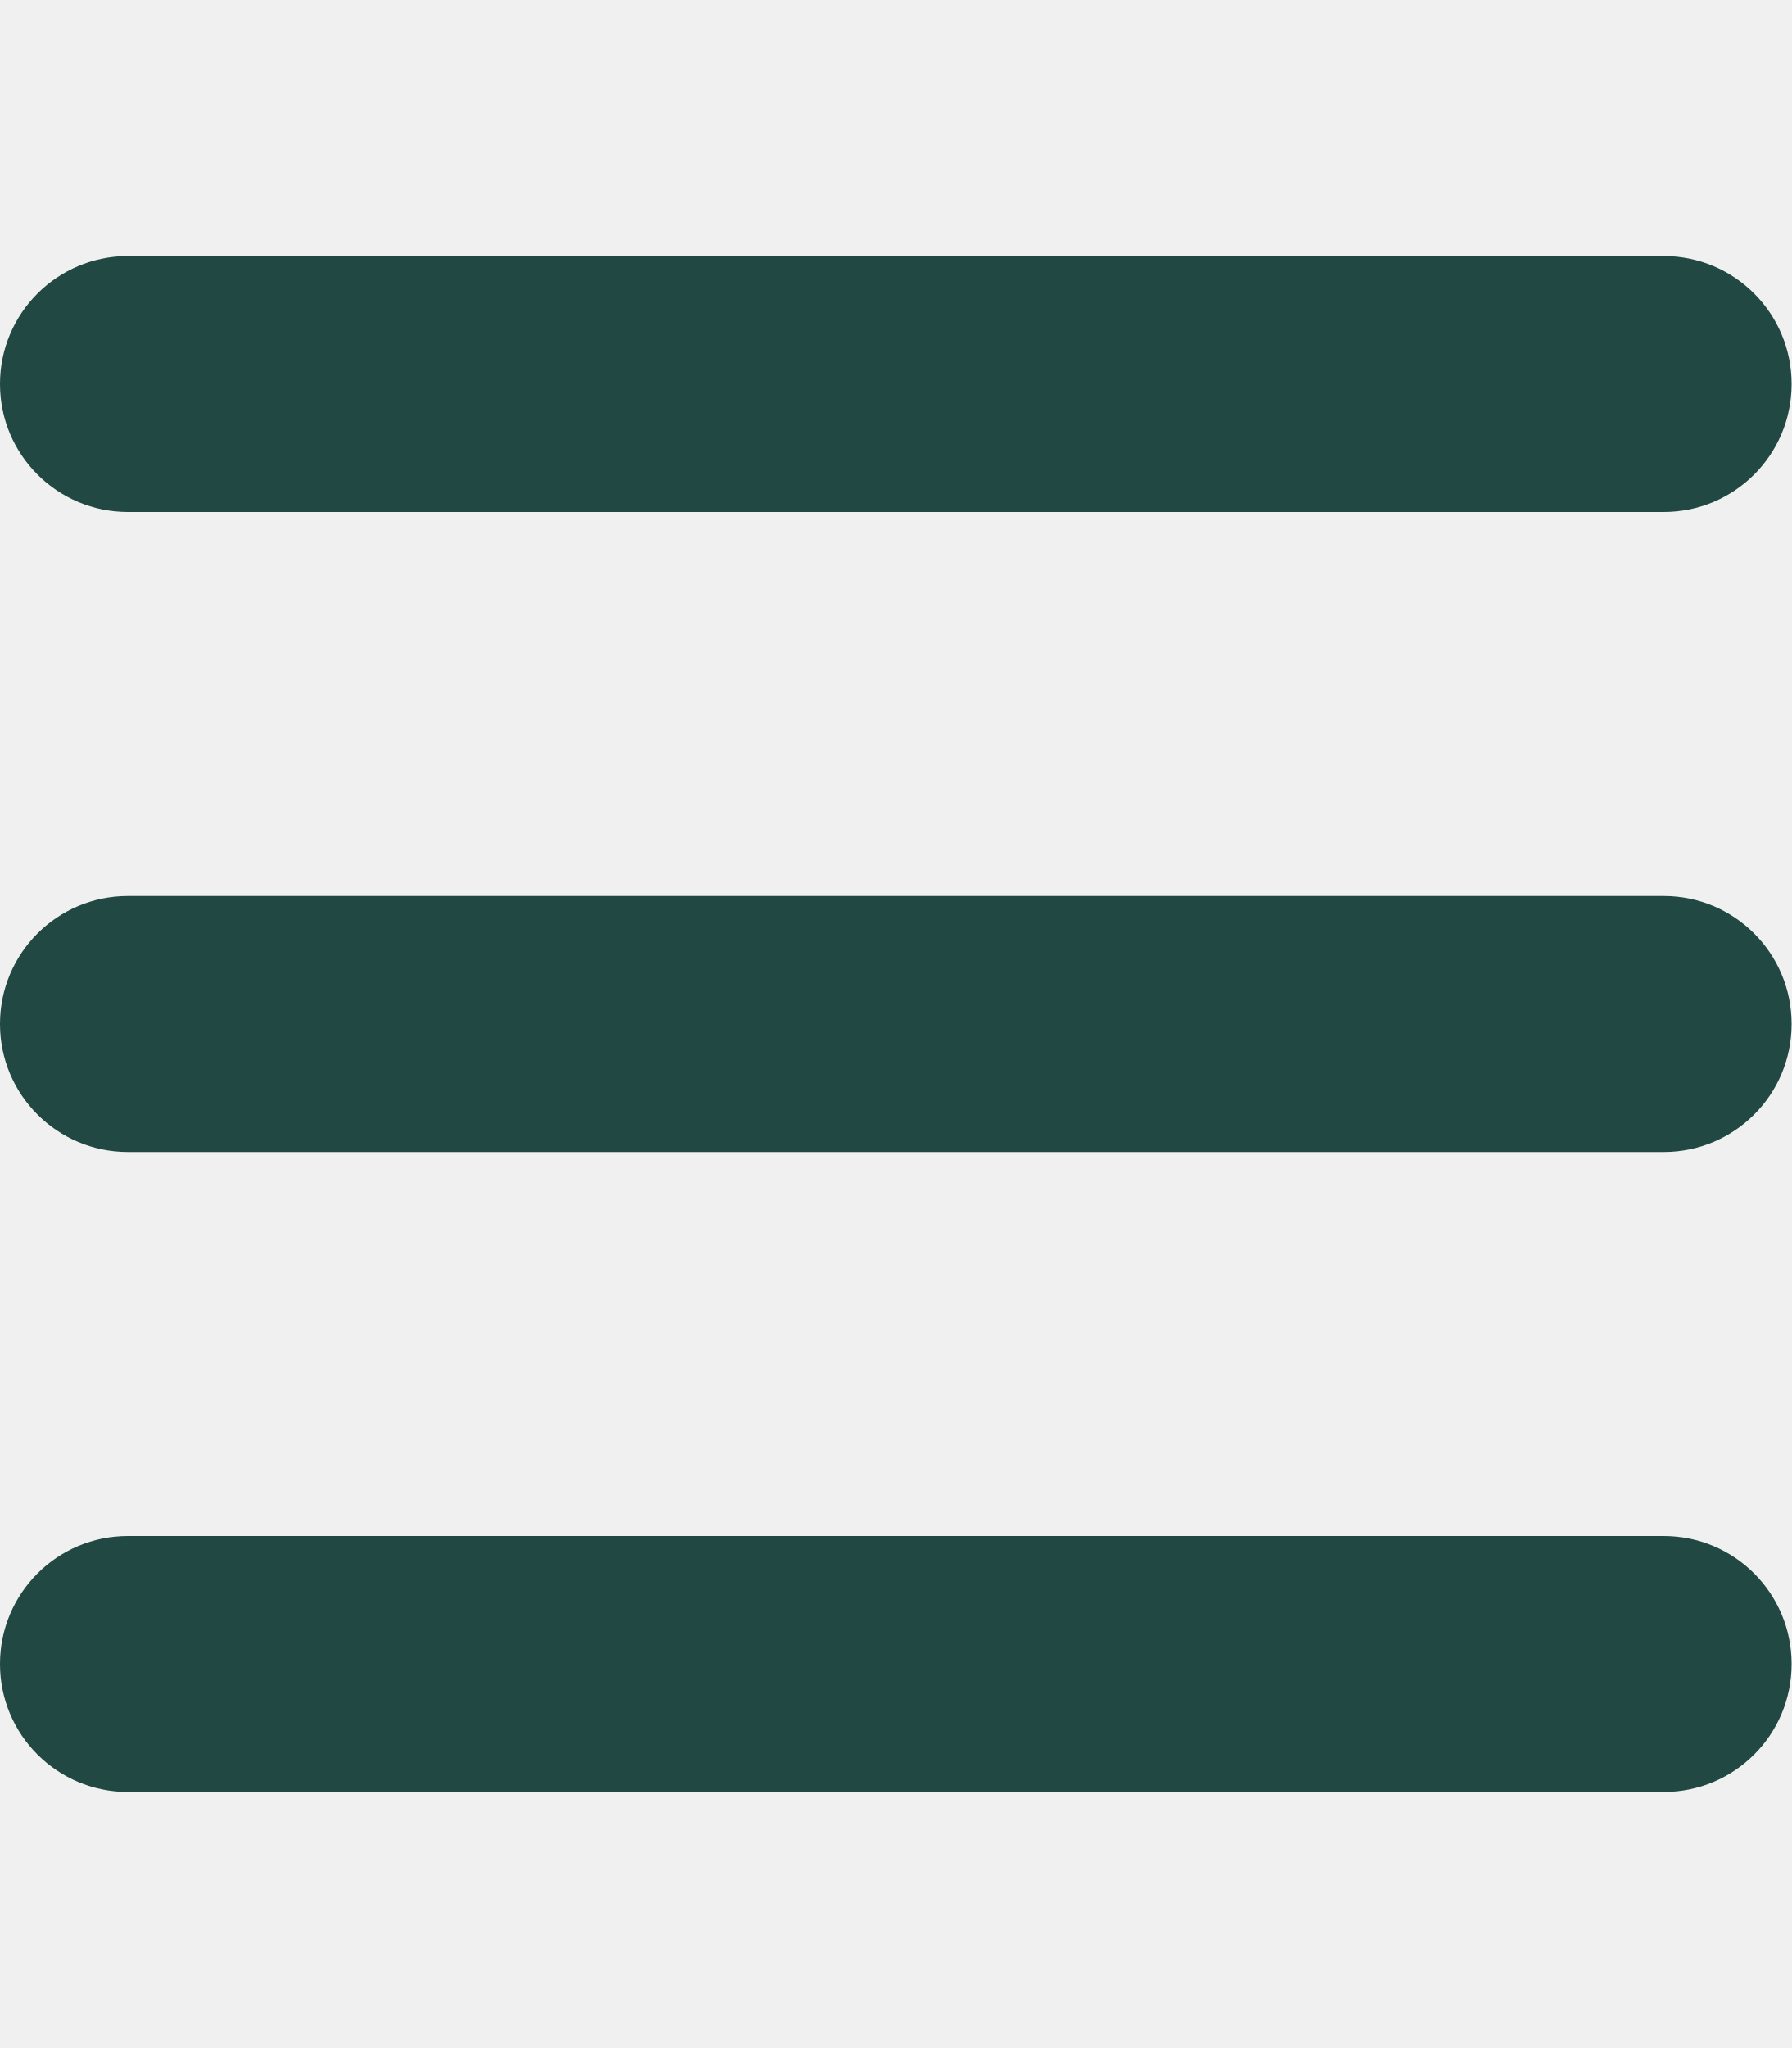
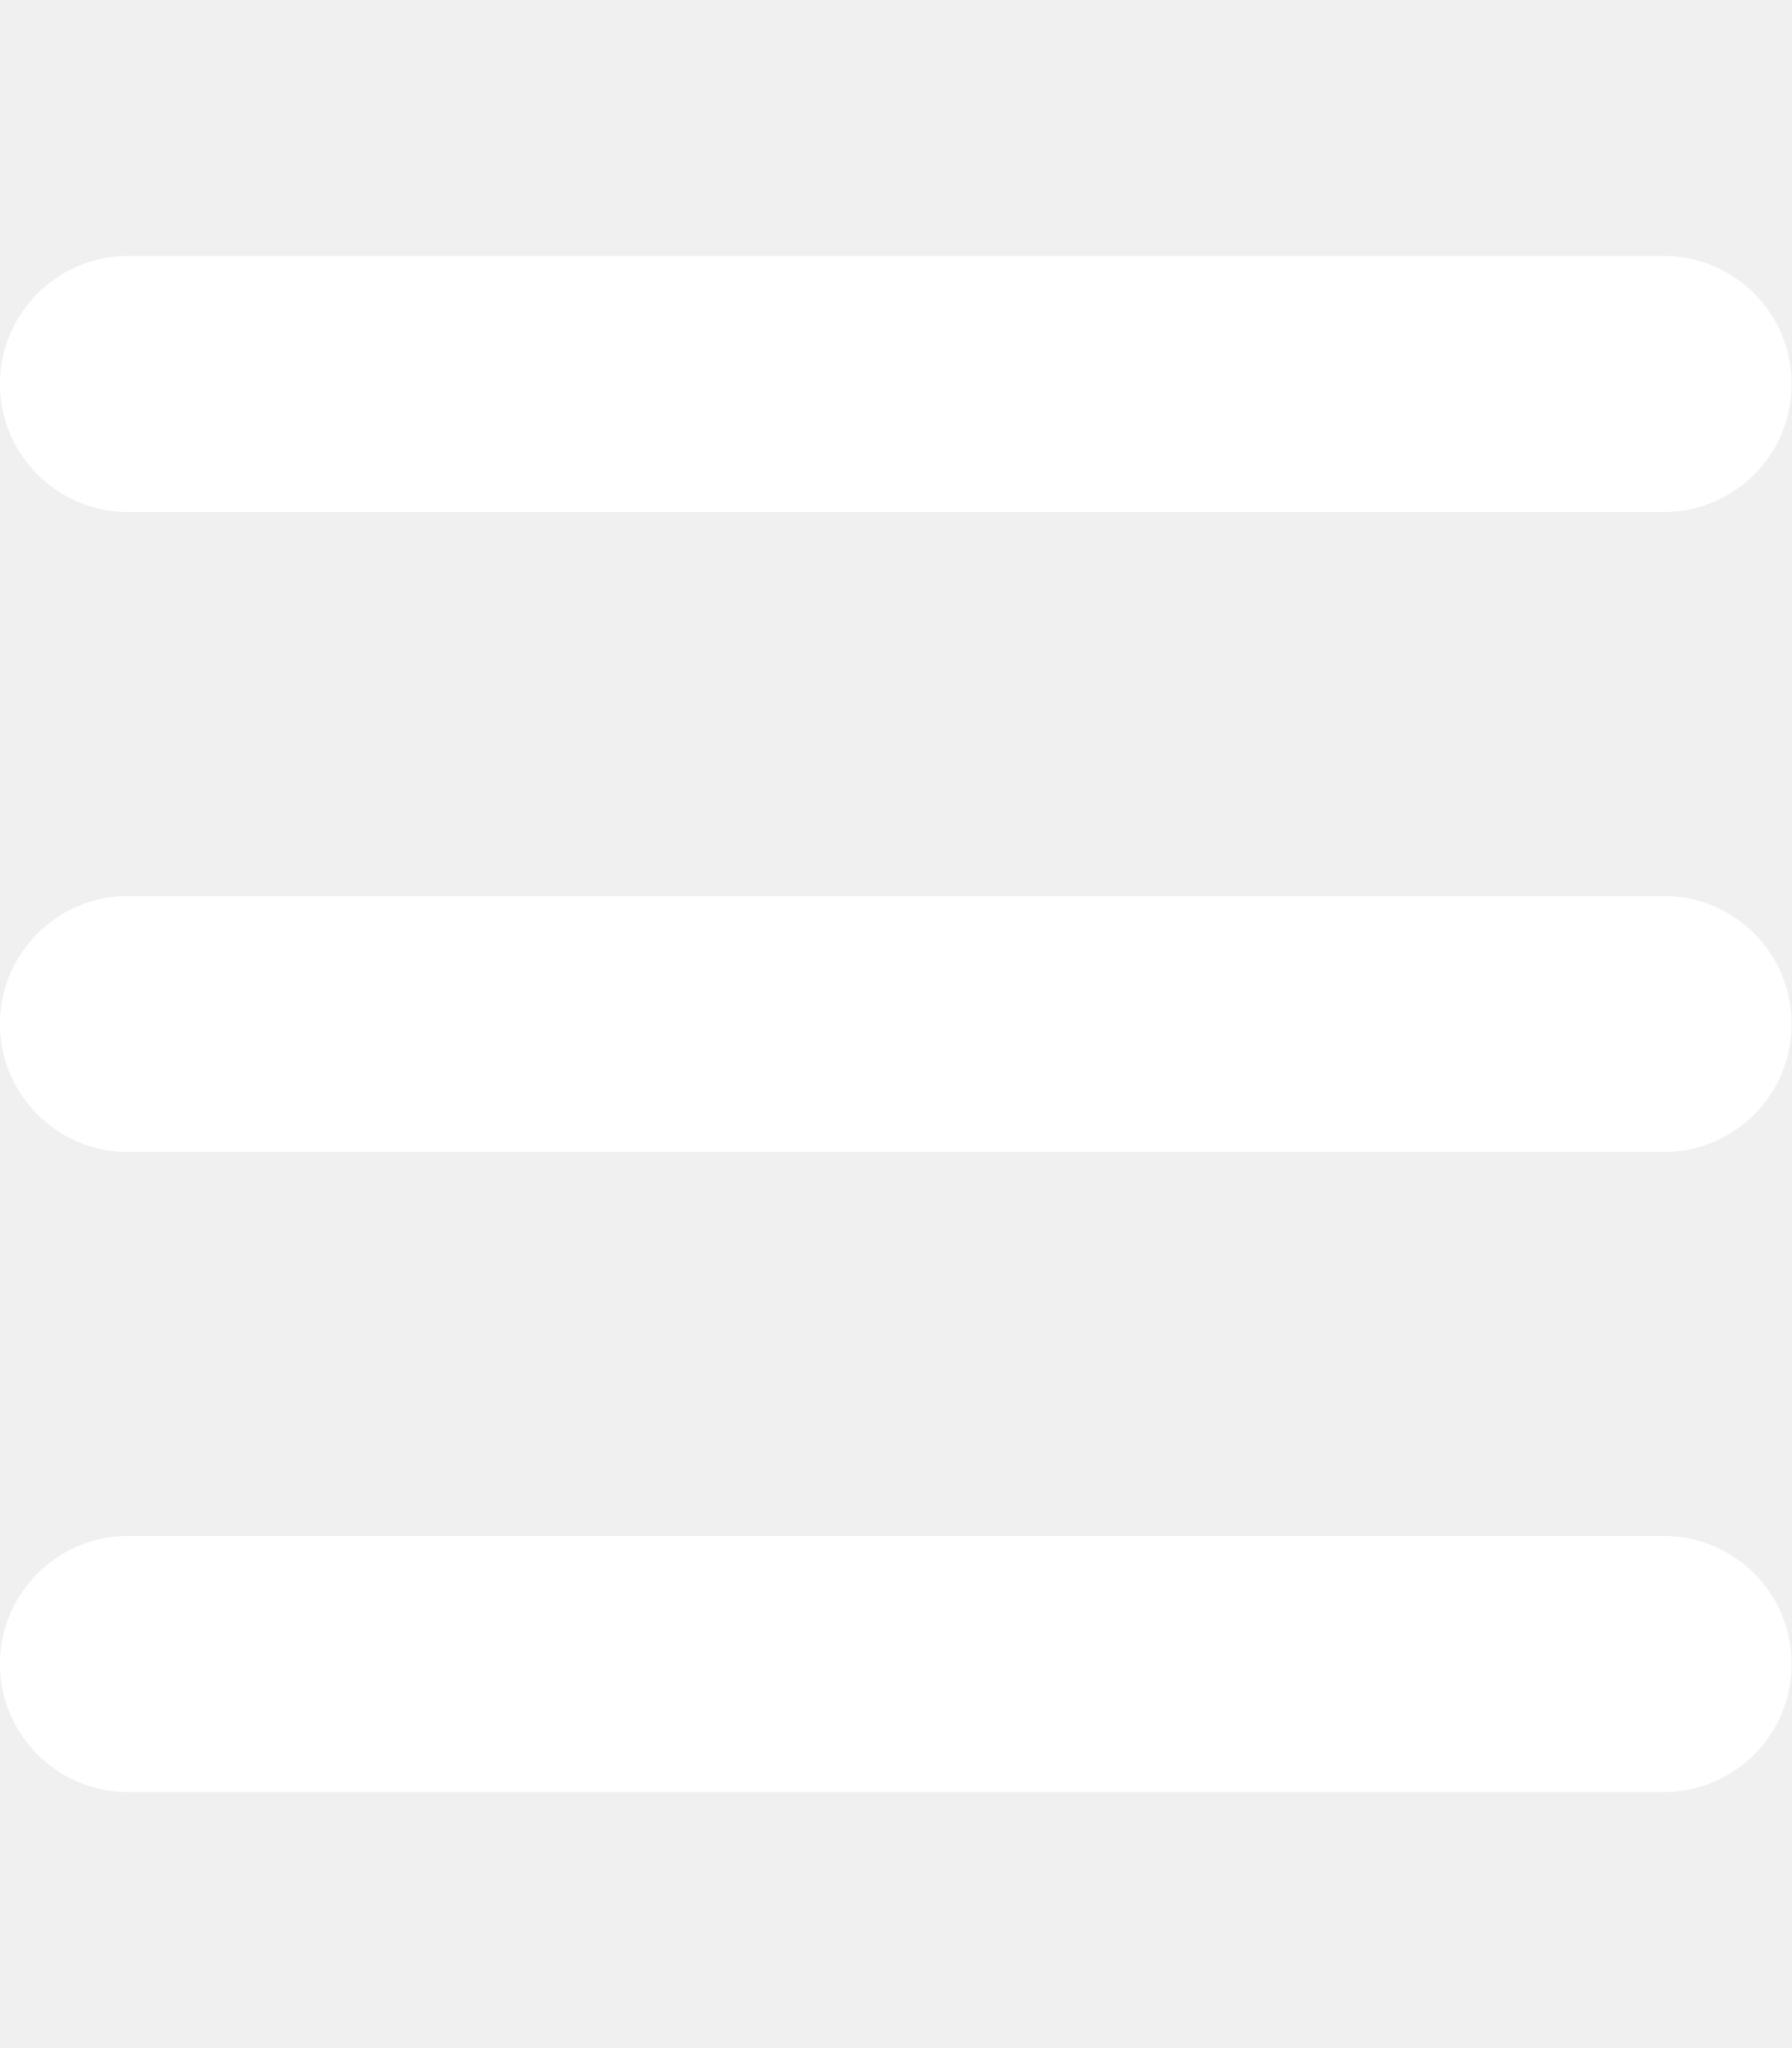
- <svg xmlns="http://www.w3.org/2000/svg" viewBox="0 0 448 512" version="1.1" id="svg4">
-   <defs id="defs8" />
-   <path d="M0 96C0 78.33 14.33 64 32 64H416C433.7 64 448 78.33 448 96C448 113.7 433.7 128 416 128H32C14.33 128 0 113.7 0 96zM0 256C0 238.3 14.33 224 32 224H416C433.7 224 448 238.3 448 256C448 273.7 433.7 288 416 288H32C14.33 288 0 273.7 0 256zM416 448H32C14.33 448 0 433.7 0 416C0 398.3 14.33 384 32 384H416C433.7 384 448 398.3 448 416C448 433.7 433.7 448 416 448z" id="path2" style="fill:#214842;fill-opacity:1" />
+ <svg xmlns="http://www.w3.org/2000/svg" version="1.1" viewBox="0 0 448 512">
+   <path d="m0 96c0-17.67 14.33-32 32-32h384c17.7 0 32 14.33 32 32 0 17.7-14.3 32-32 32h-384c-17.67 0-32-14.3-32-32zm0 160c0-17.7 14.33-32 32-32h384c17.7 0 32 14.3 32 32s-14.3 32-32 32h-384c-17.67 0-32-14.3-32-32zm416 192h-384c-17.67 0-32-14.3-32-32s14.33-32 32-32h384c17.7 0 32 14.3 32 32s-14.3 32-32 32z" fill="#fff" />
</svg>
